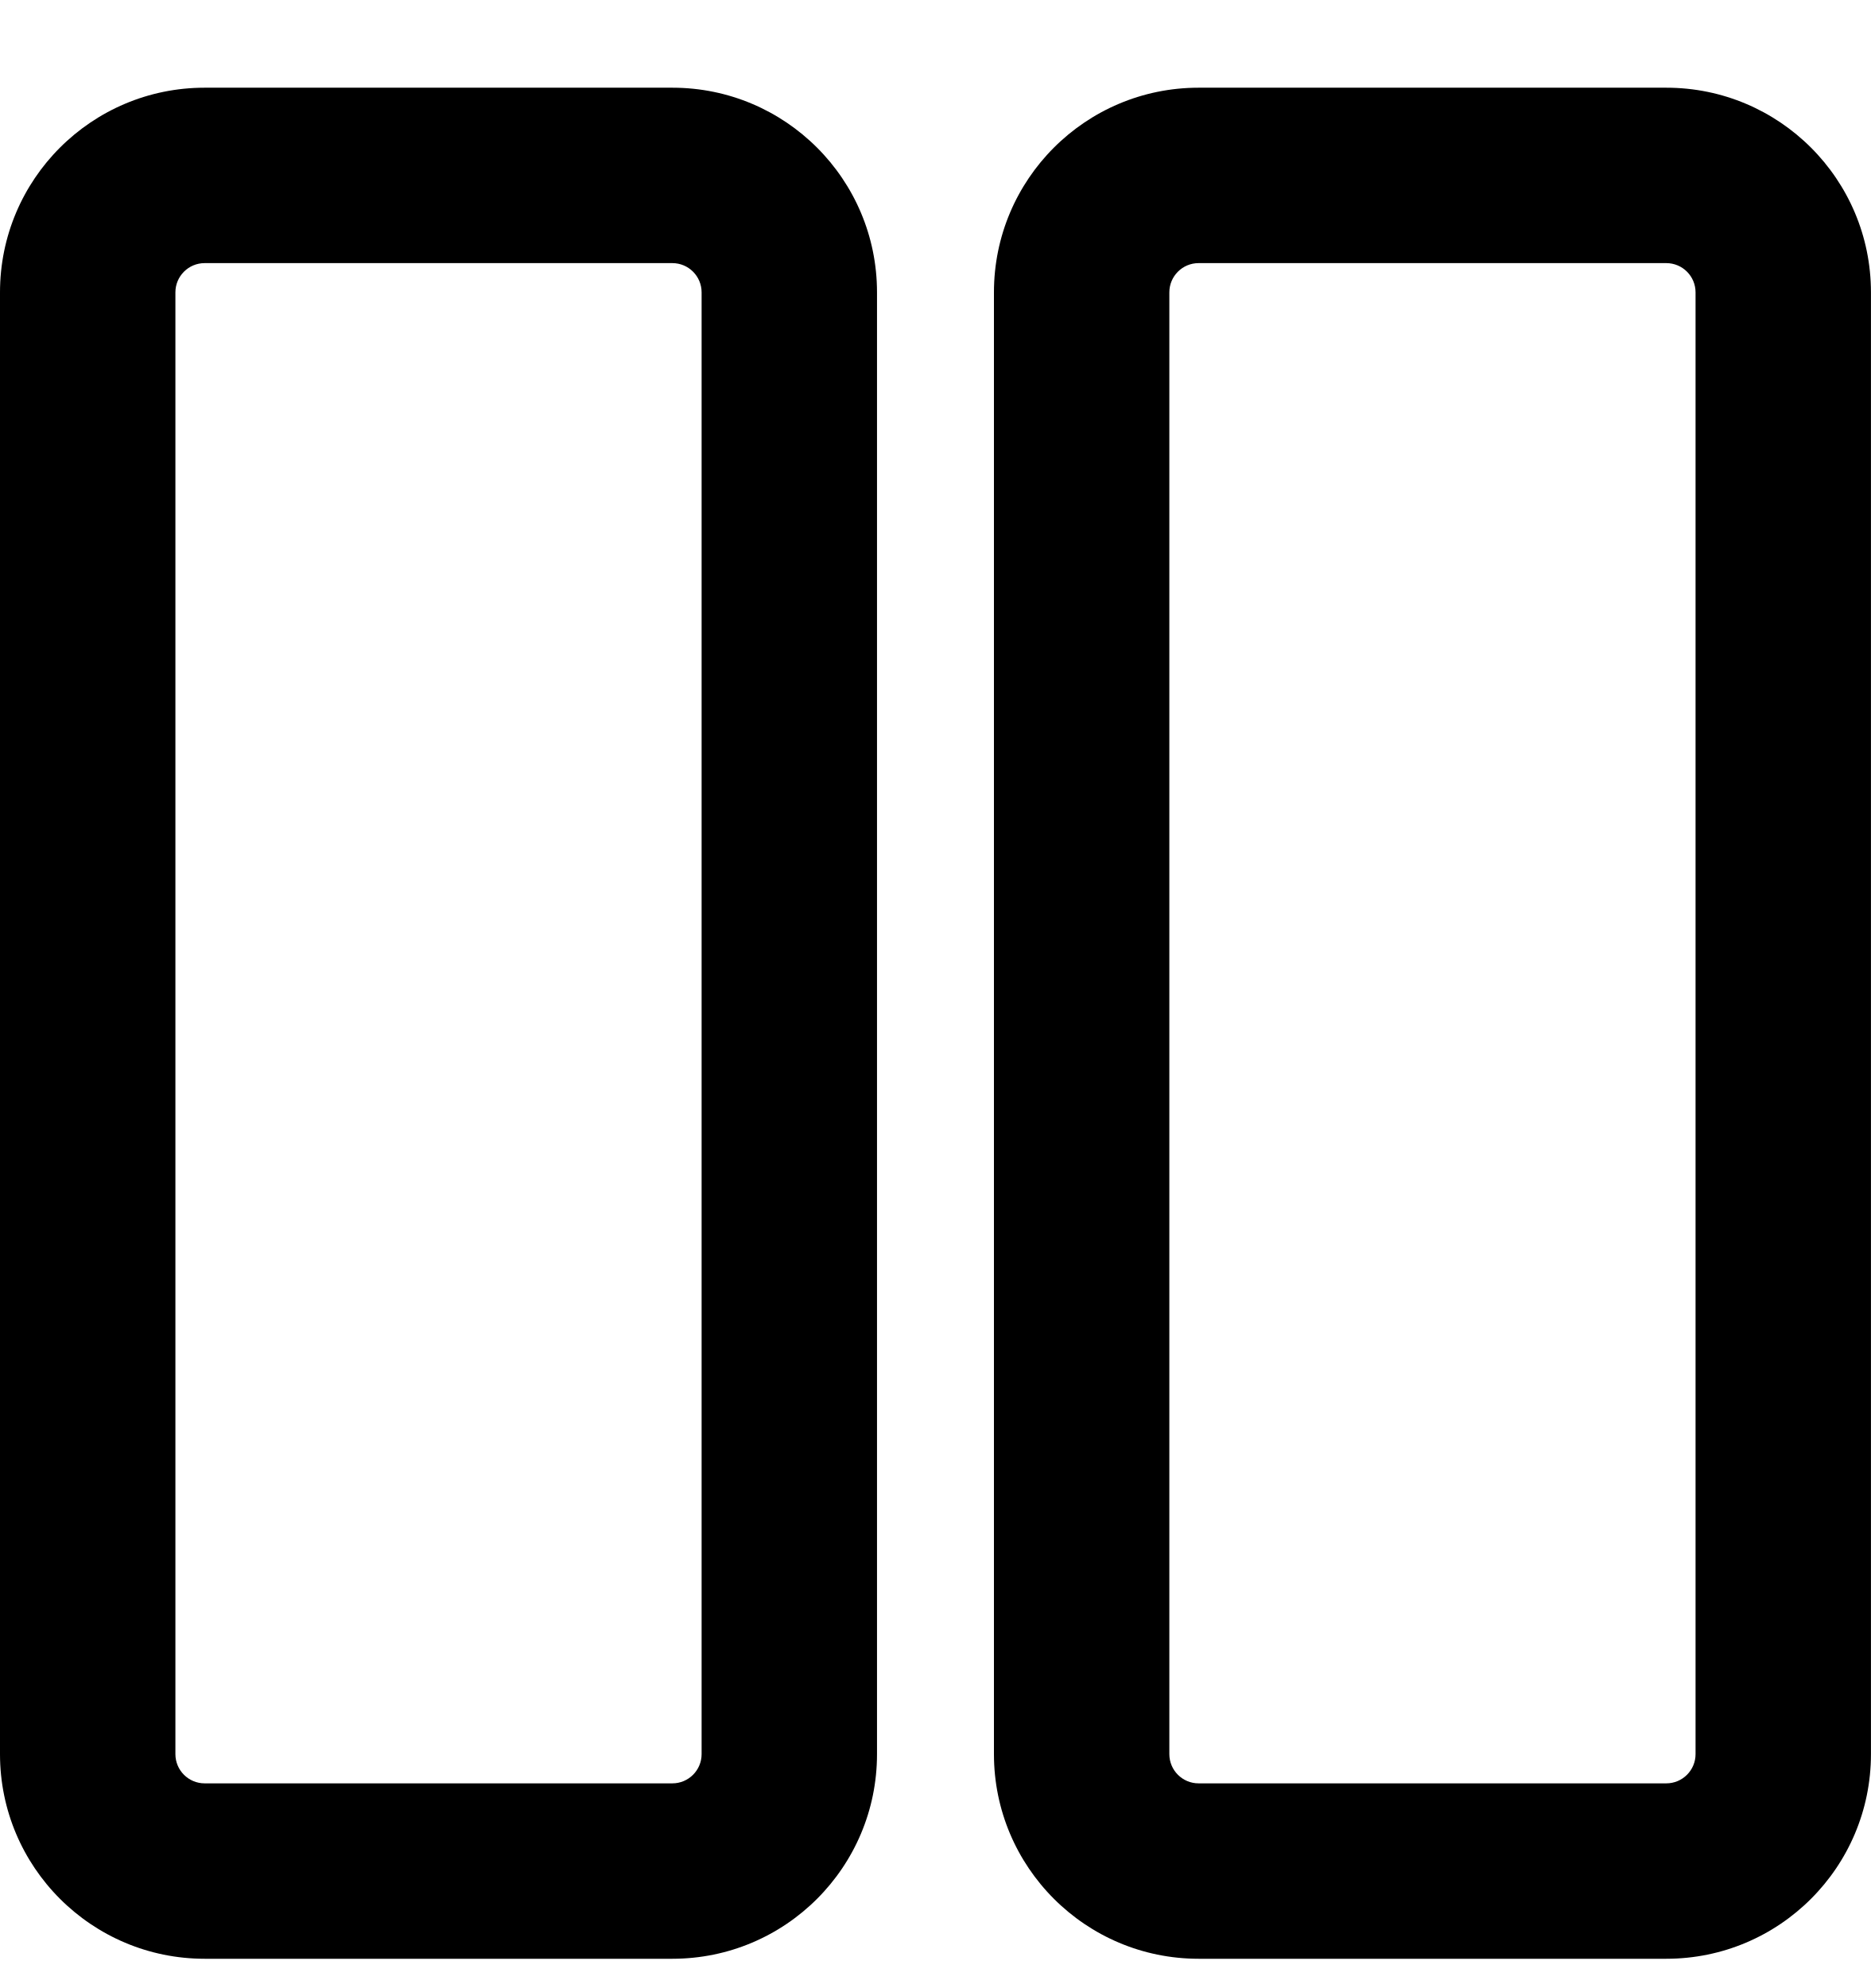
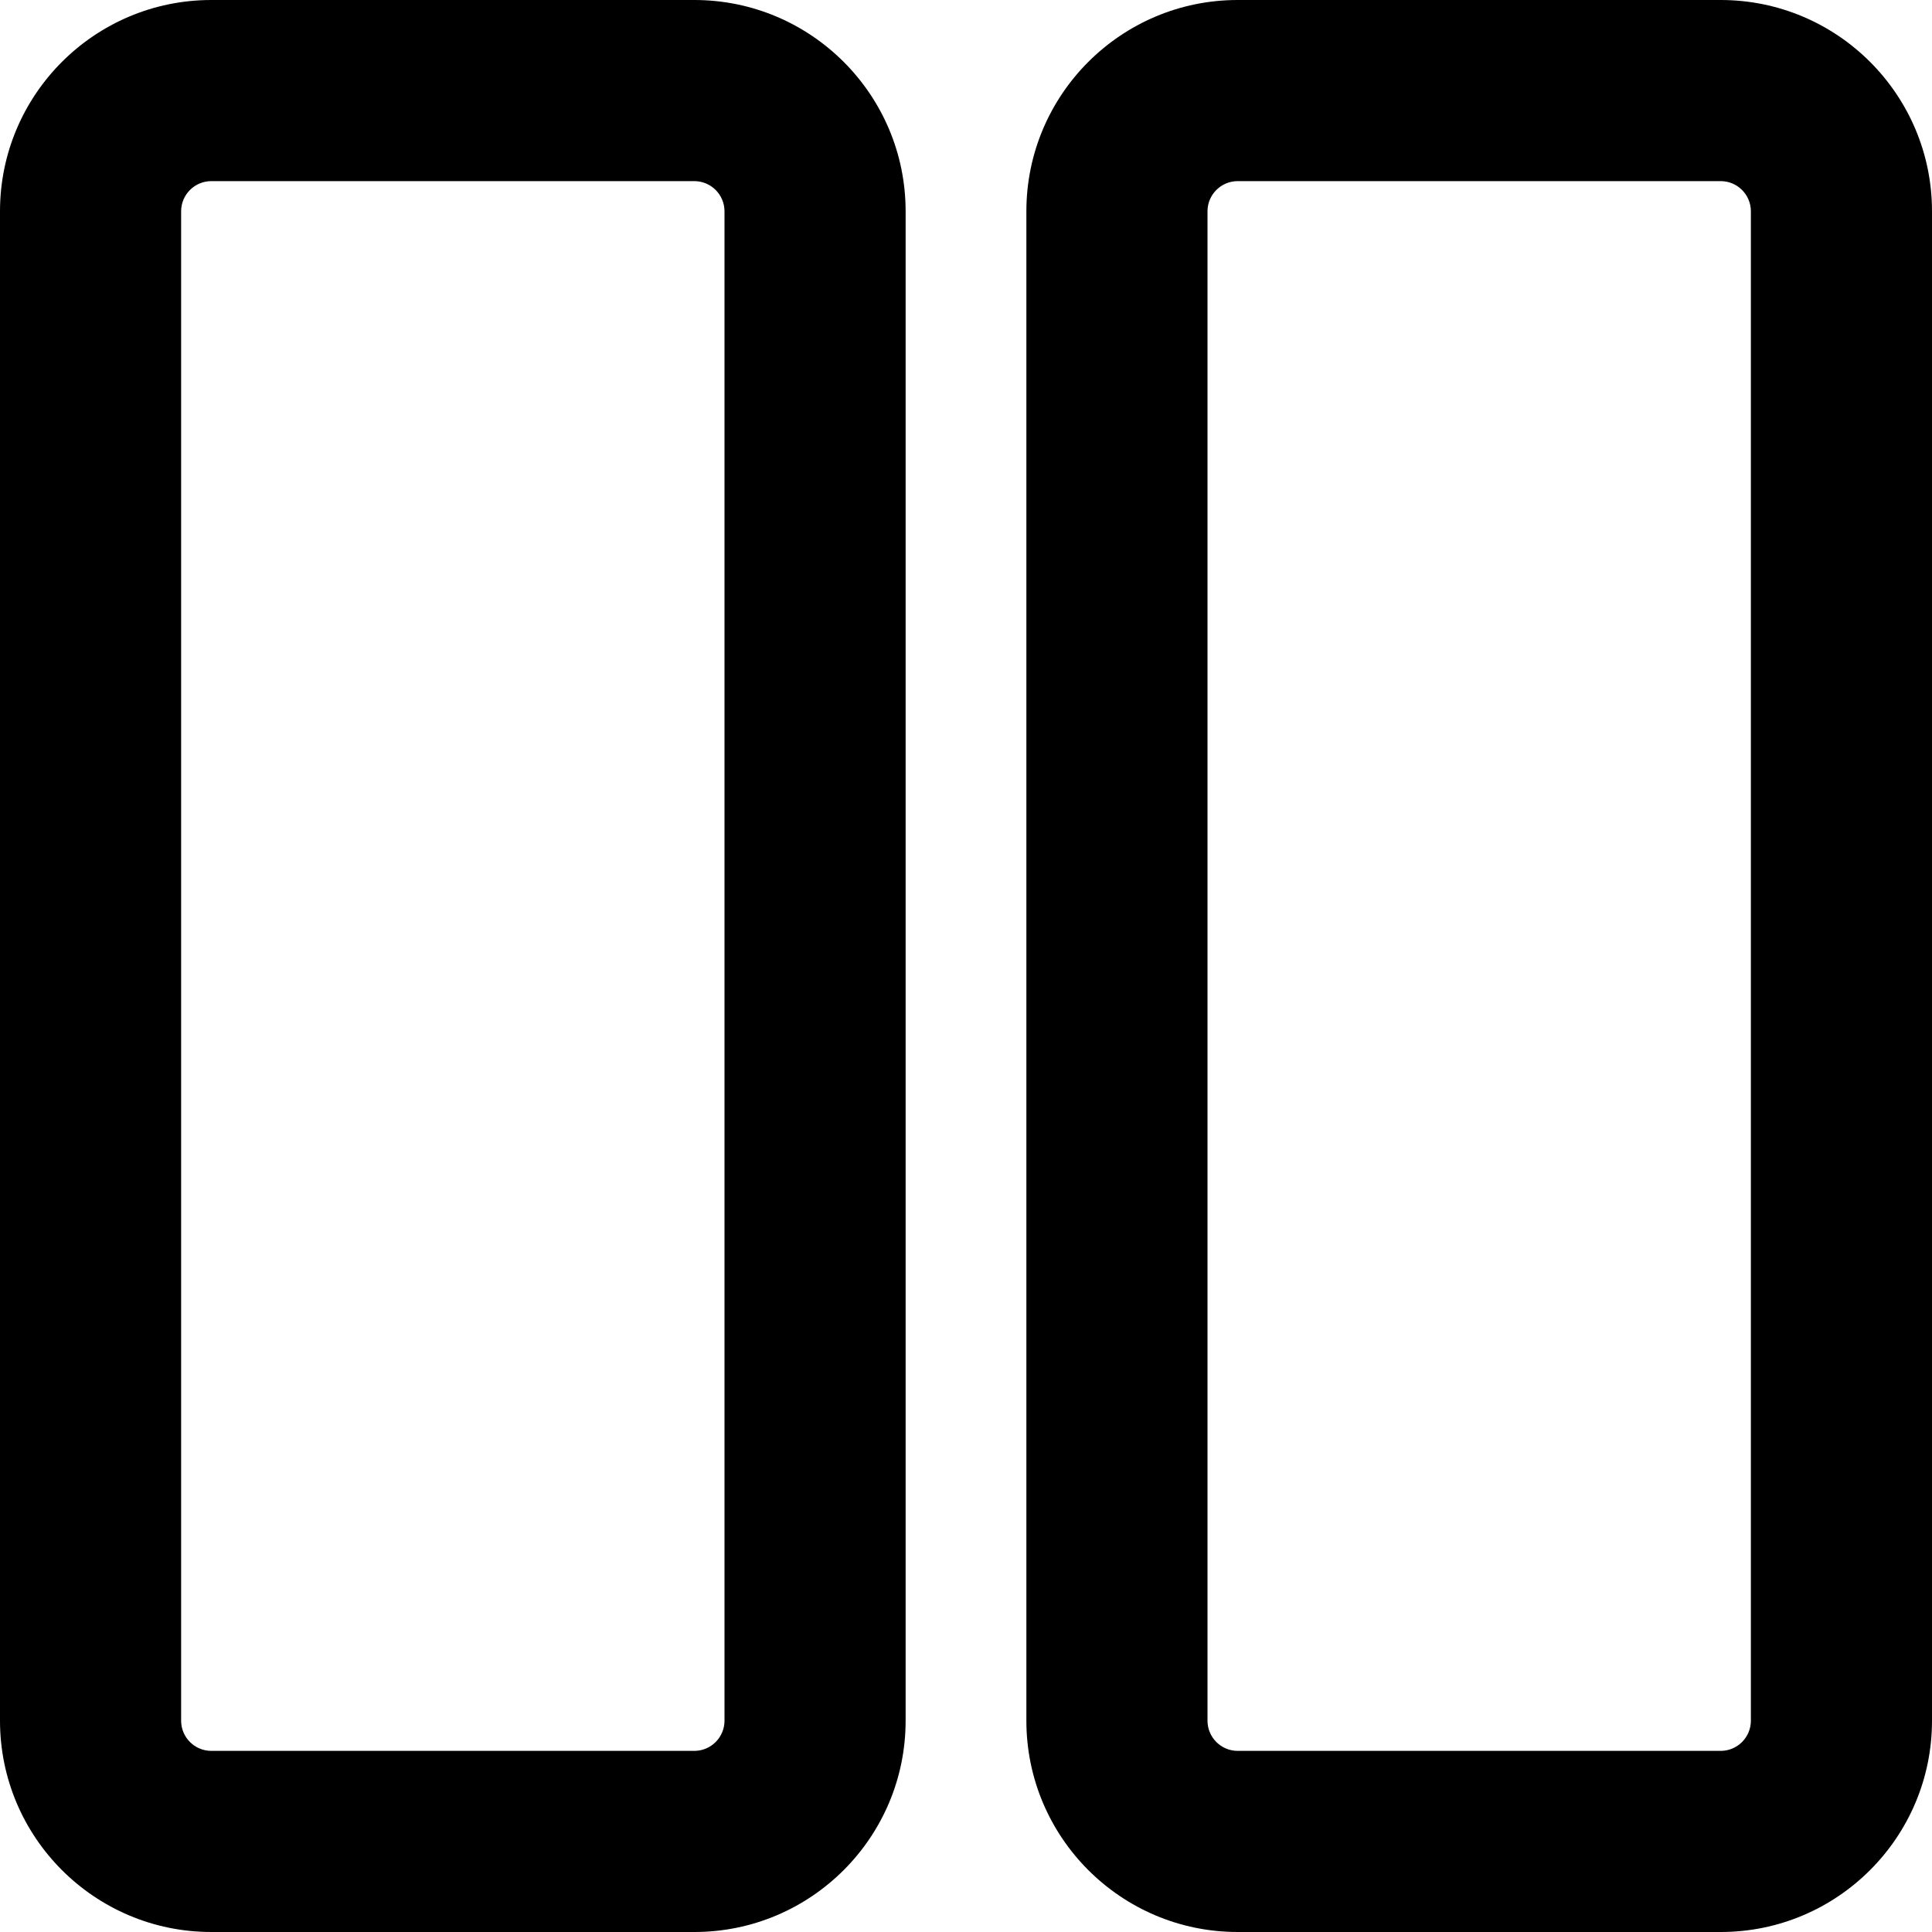
- <svg xmlns="http://www.w3.org/2000/svg" width="16" height="17" viewBox="0 0 16 17">
-   <path fill-rule="evenodd" d="M1.75.75A1.75 1.75 0 000 2.5V15c0 .966.784 1.75 1.75 1.75h4A1.75 1.75 0 007.5 15V2.5A1.75 1.75 0 005.75.75h-4zM1.5 2.5a.25.25 0 01.25-.25h4A.25.25 0 016 2.5V15a.25.25 0 01-.25.25h-4A.25.25 0 011.5 15V2.5zM10.25.75A1.75 1.75 0 008.5 2.5V15c0 .966.784 1.75 1.75 1.75h4A1.75 1.75 0 0016 15V2.5A1.75 1.75 0 0014.25.75h-4zM10 2.5a.25.25 0 01.25-.25h4a.25.25 0 01.25.25V15a.25.25 0 01-.25.25h-4A.25.25 0 0110 15V2.5z" />
+ <svg xmlns="http://www.w3.org/2000/svg" width="16" height="16" viewBox="0 0 16 16" fill="none">
+   <path fill-rule="evenodd" clip-rule="evenodd" d="M1.75 0C0.784 0 0 0.784 0 1.75V14.25C0 15.216 0.784 16 1.75 16H5.75C6.716 16 7.5 15.216 7.5 14.25V1.75C7.5 0.784 6.716 0 5.75 0H1.75ZM1.5 1.75C1.5 1.612 1.612 1.5 1.75 1.5H5.75C5.888 1.5 6 1.612 6 1.75V14.25C6 14.388 5.888 14.5 5.75 14.5H1.75C1.612 14.5 1.5 14.388 1.5 14.25V1.75Z" fill="black" />
+   <path fill-rule="evenodd" clip-rule="evenodd" d="M10.25 0C9.284 0 8.5 0.784 8.5 1.75V14.25C8.5 15.216 9.284 16 10.25 16H14.25C15.216 16 16 15.216 16 14.25V1.75C16 0.784 15.216 0 14.25 0H10.25ZM10 1.75C10 1.612 10.112 1.5 10.25 1.5H14.25C14.388 1.5 14.5 1.612 14.5 1.75V14.25C14.5 14.388 14.388 14.5 14.25 14.5H10.25C10.112 14.5 10 14.388 10 14.25V1.75Z" fill="black" />
</svg>
